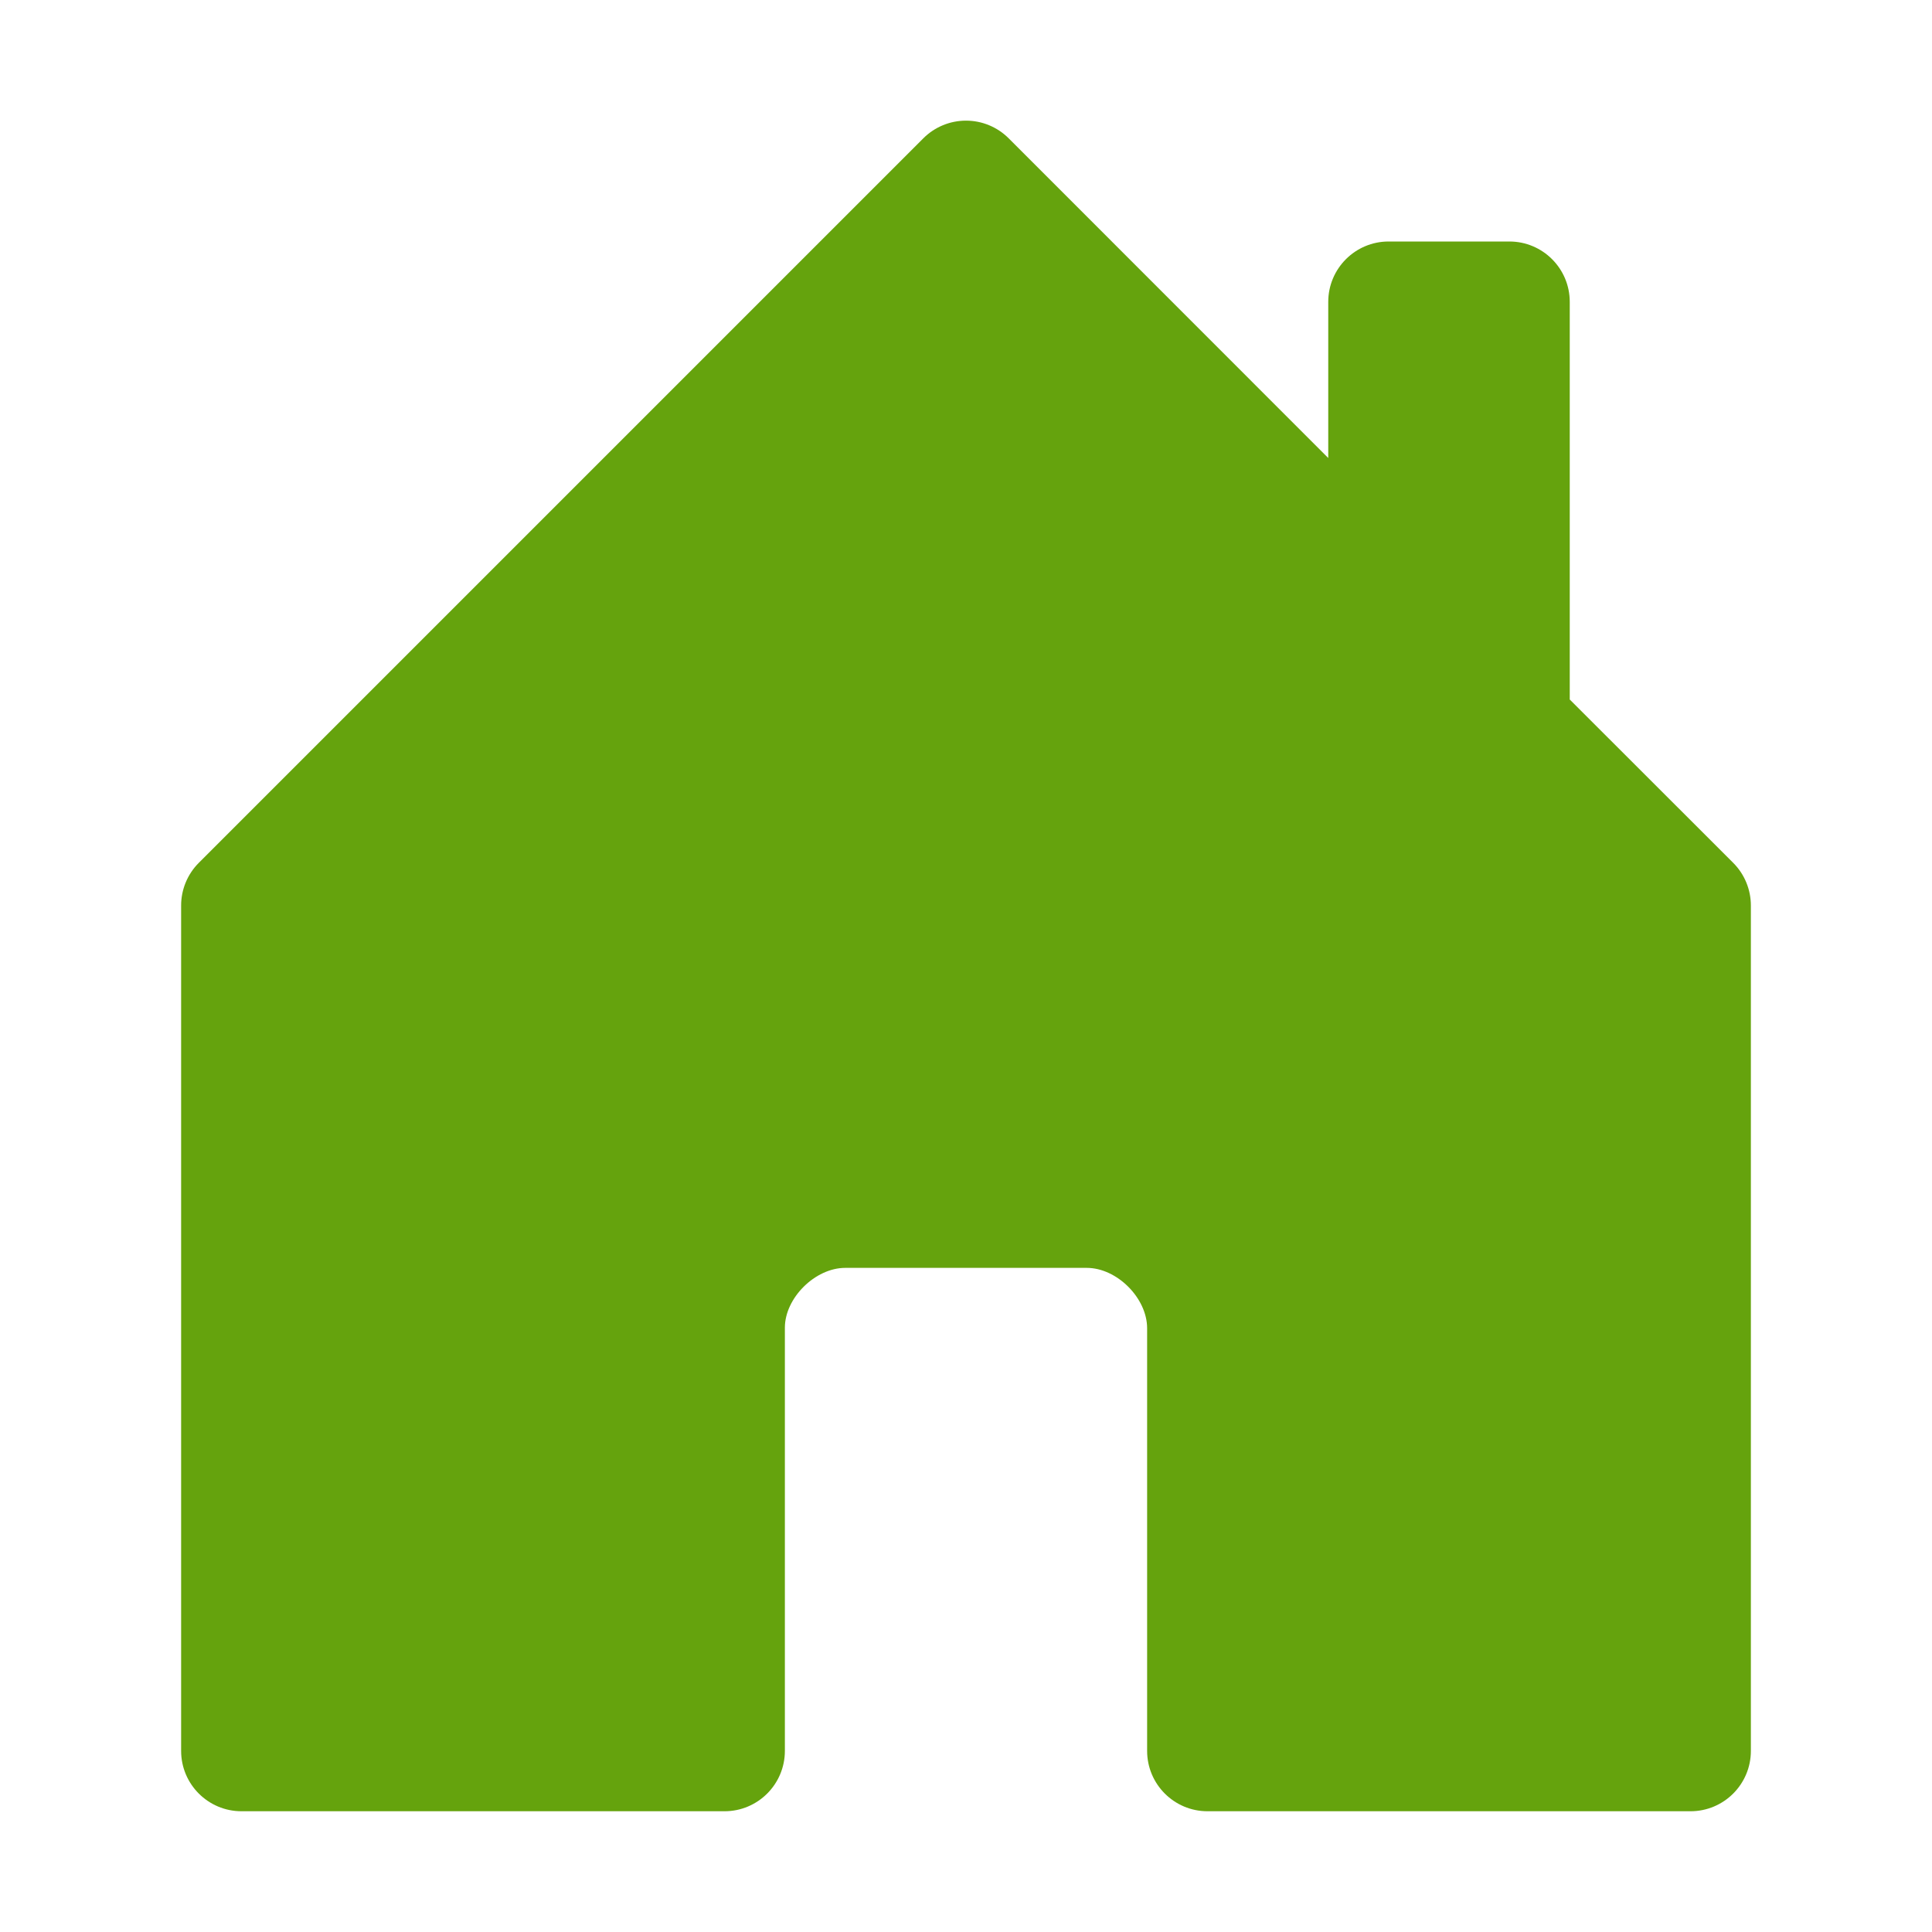
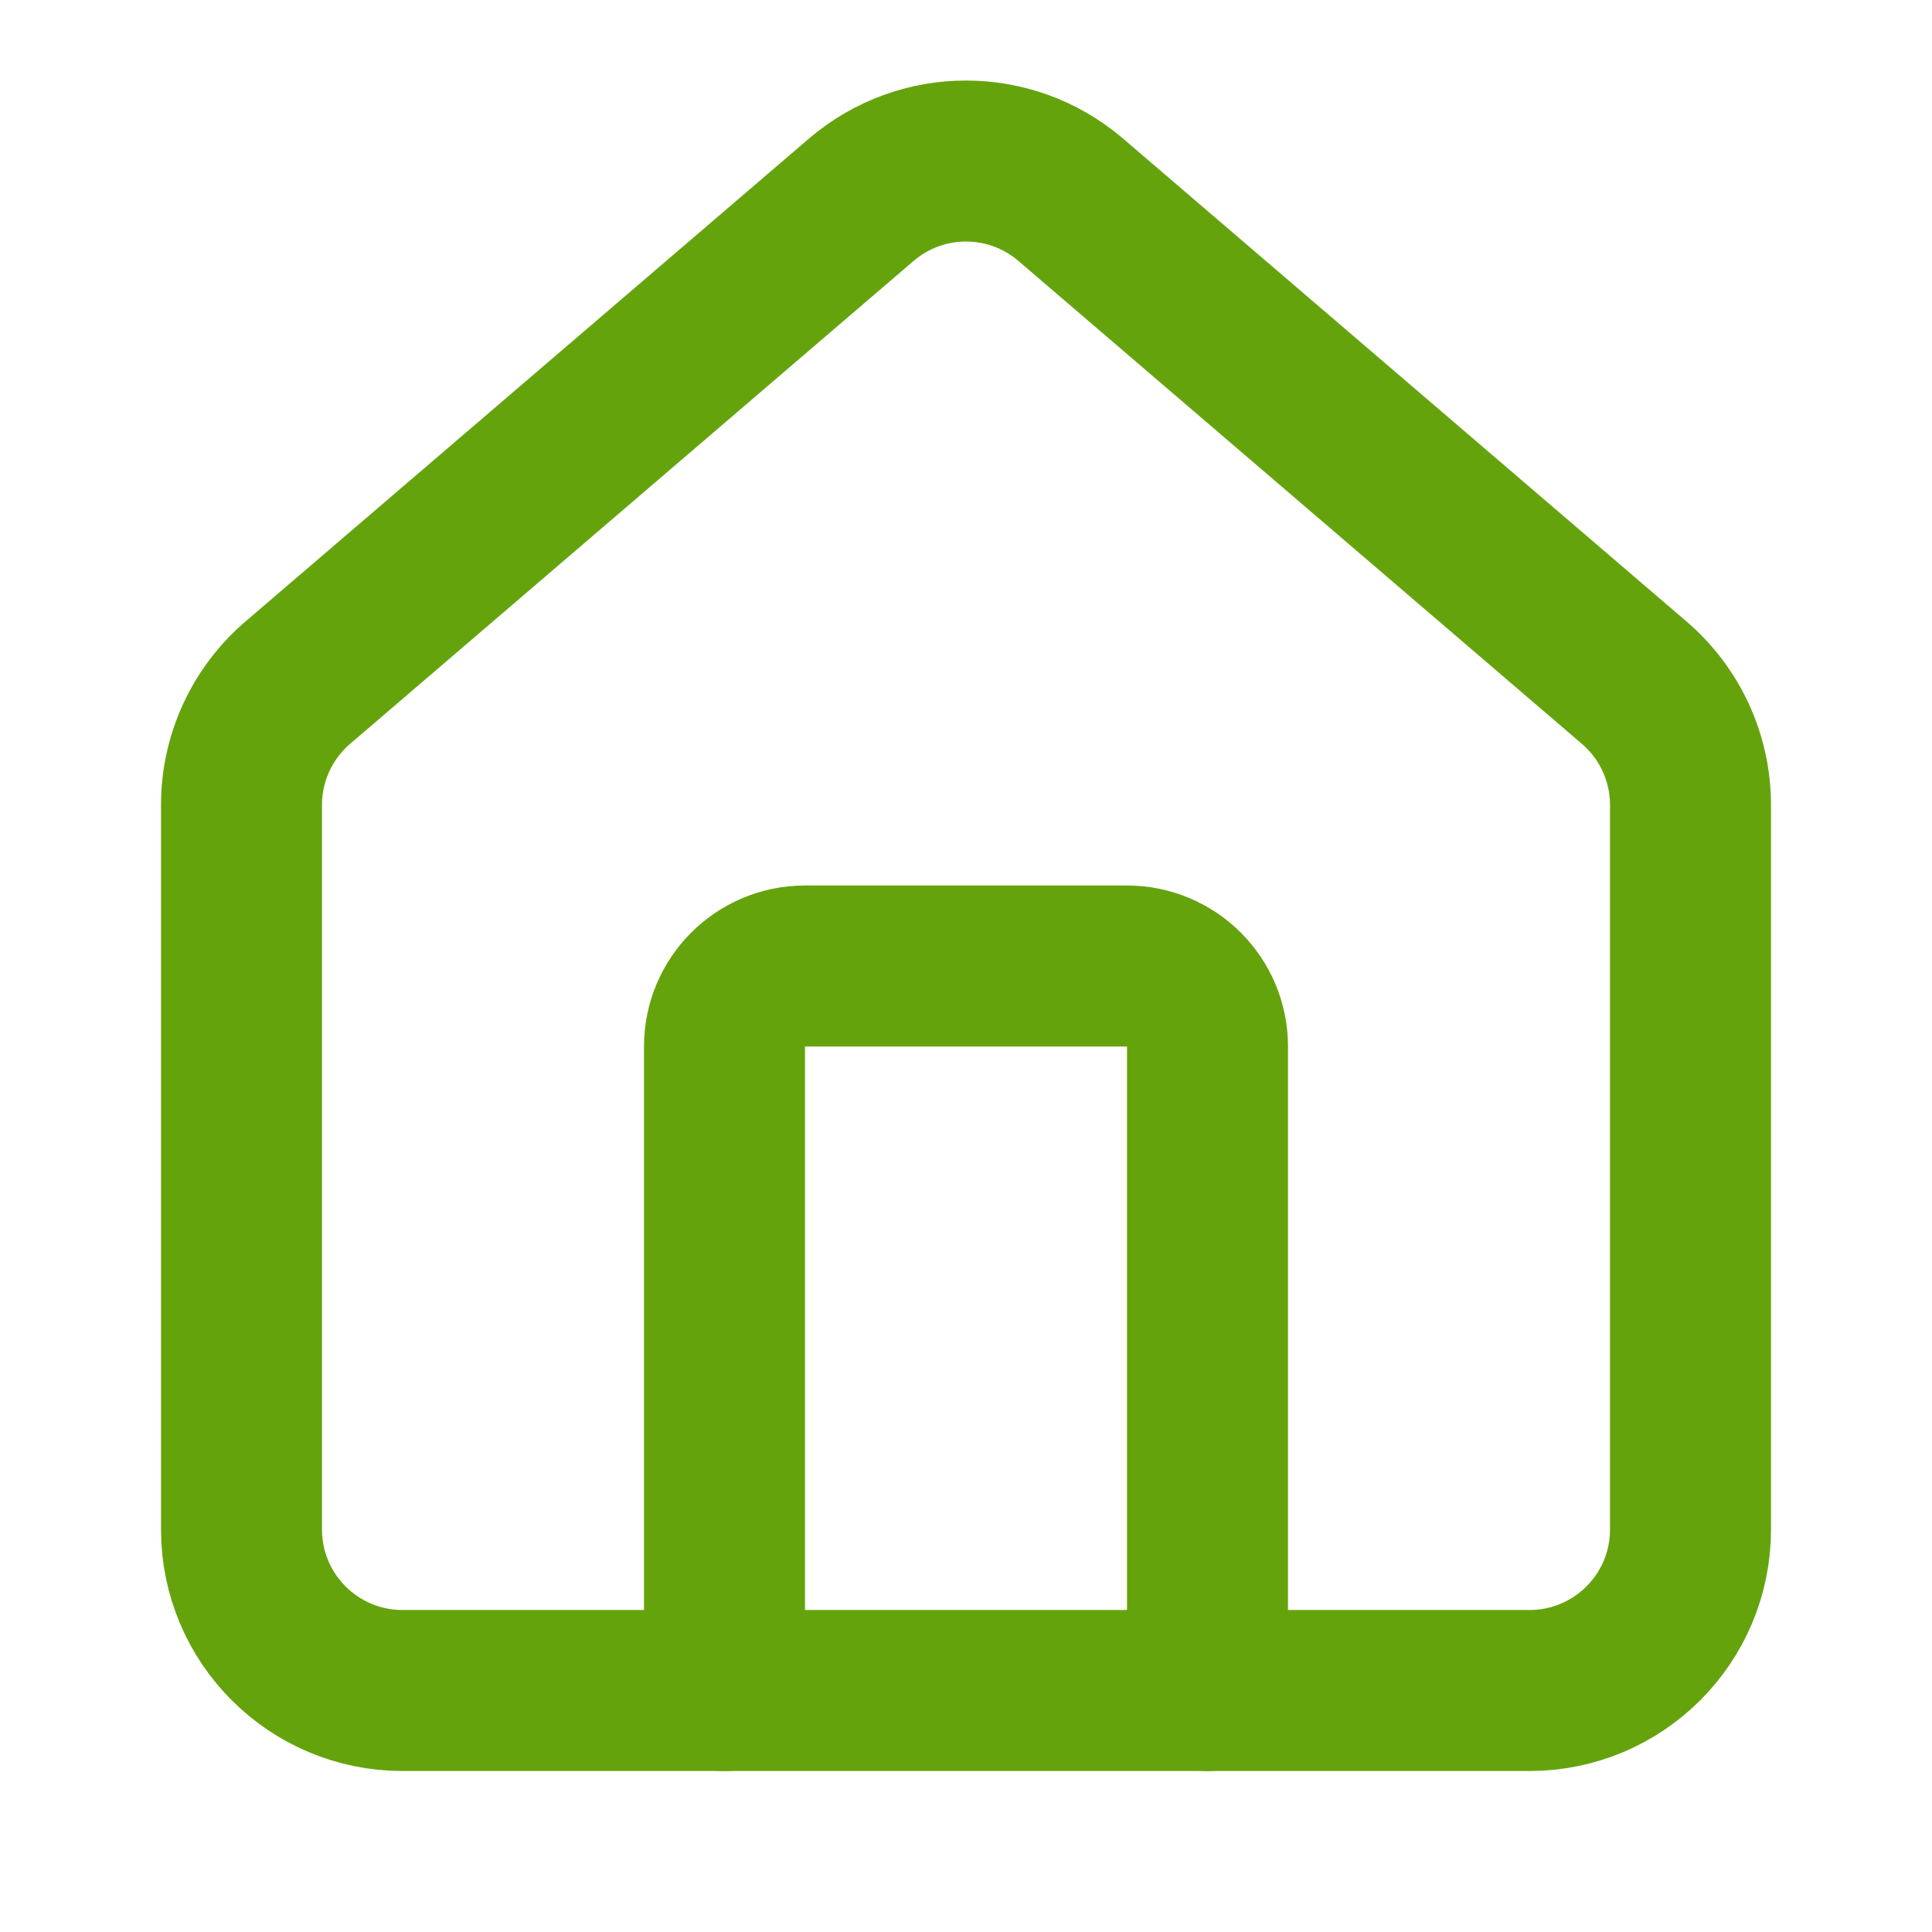
- <svg xmlns="http://www.w3.org/2000/svg" width="16" height="16" fill="#65A30D" class="bi bi-house-door-fill" viewBox="0 0 16 16">
-   <path d="M6.5 14.5v-3.505c0-.245.25-.495.5-.495h2c.25 0 .5.25.5.5v3.5a.5.5 0 0 0 .5.5h4a.5.5 0 0 0 .5-.5v-7a.5.5 0 0 0-.146-.354L13 5.793V2.5a.5.5 0 0 0-.5-.5h-1a.5.5 0 0 0-.5.5v1.293L8.354 1.146a.5.5 0 0 0-.708 0l-6 6A.5.5 0 0 0 1.5 7.5v7a.5.5 0 0 0 .5.5h4a.5.5 0 0 0 .5-.5Z" />
+ <svg xmlns="http://www.w3.org/2000/svg" width="16" height="16" viewBox="0 0 24 24" fill="none" stroke="#65A30D" stroke-width="2" stroke-linecap="round" stroke-linejoin="round">
+   <path d="M15 21v-8a1 1 0 0 0-1-1h-4a1 1 0 0 0-1 1v8" />
+   <path d="M3 10a2 2 0 0 1 .709-1.528l7-5.999a2 2 0 0 1 2.582 0l7 5.999A2 2 0 0 1 21 10v9a2 2 0 0 1-2 2H5a2 2 0 0 1-2-2z" />
</svg>
